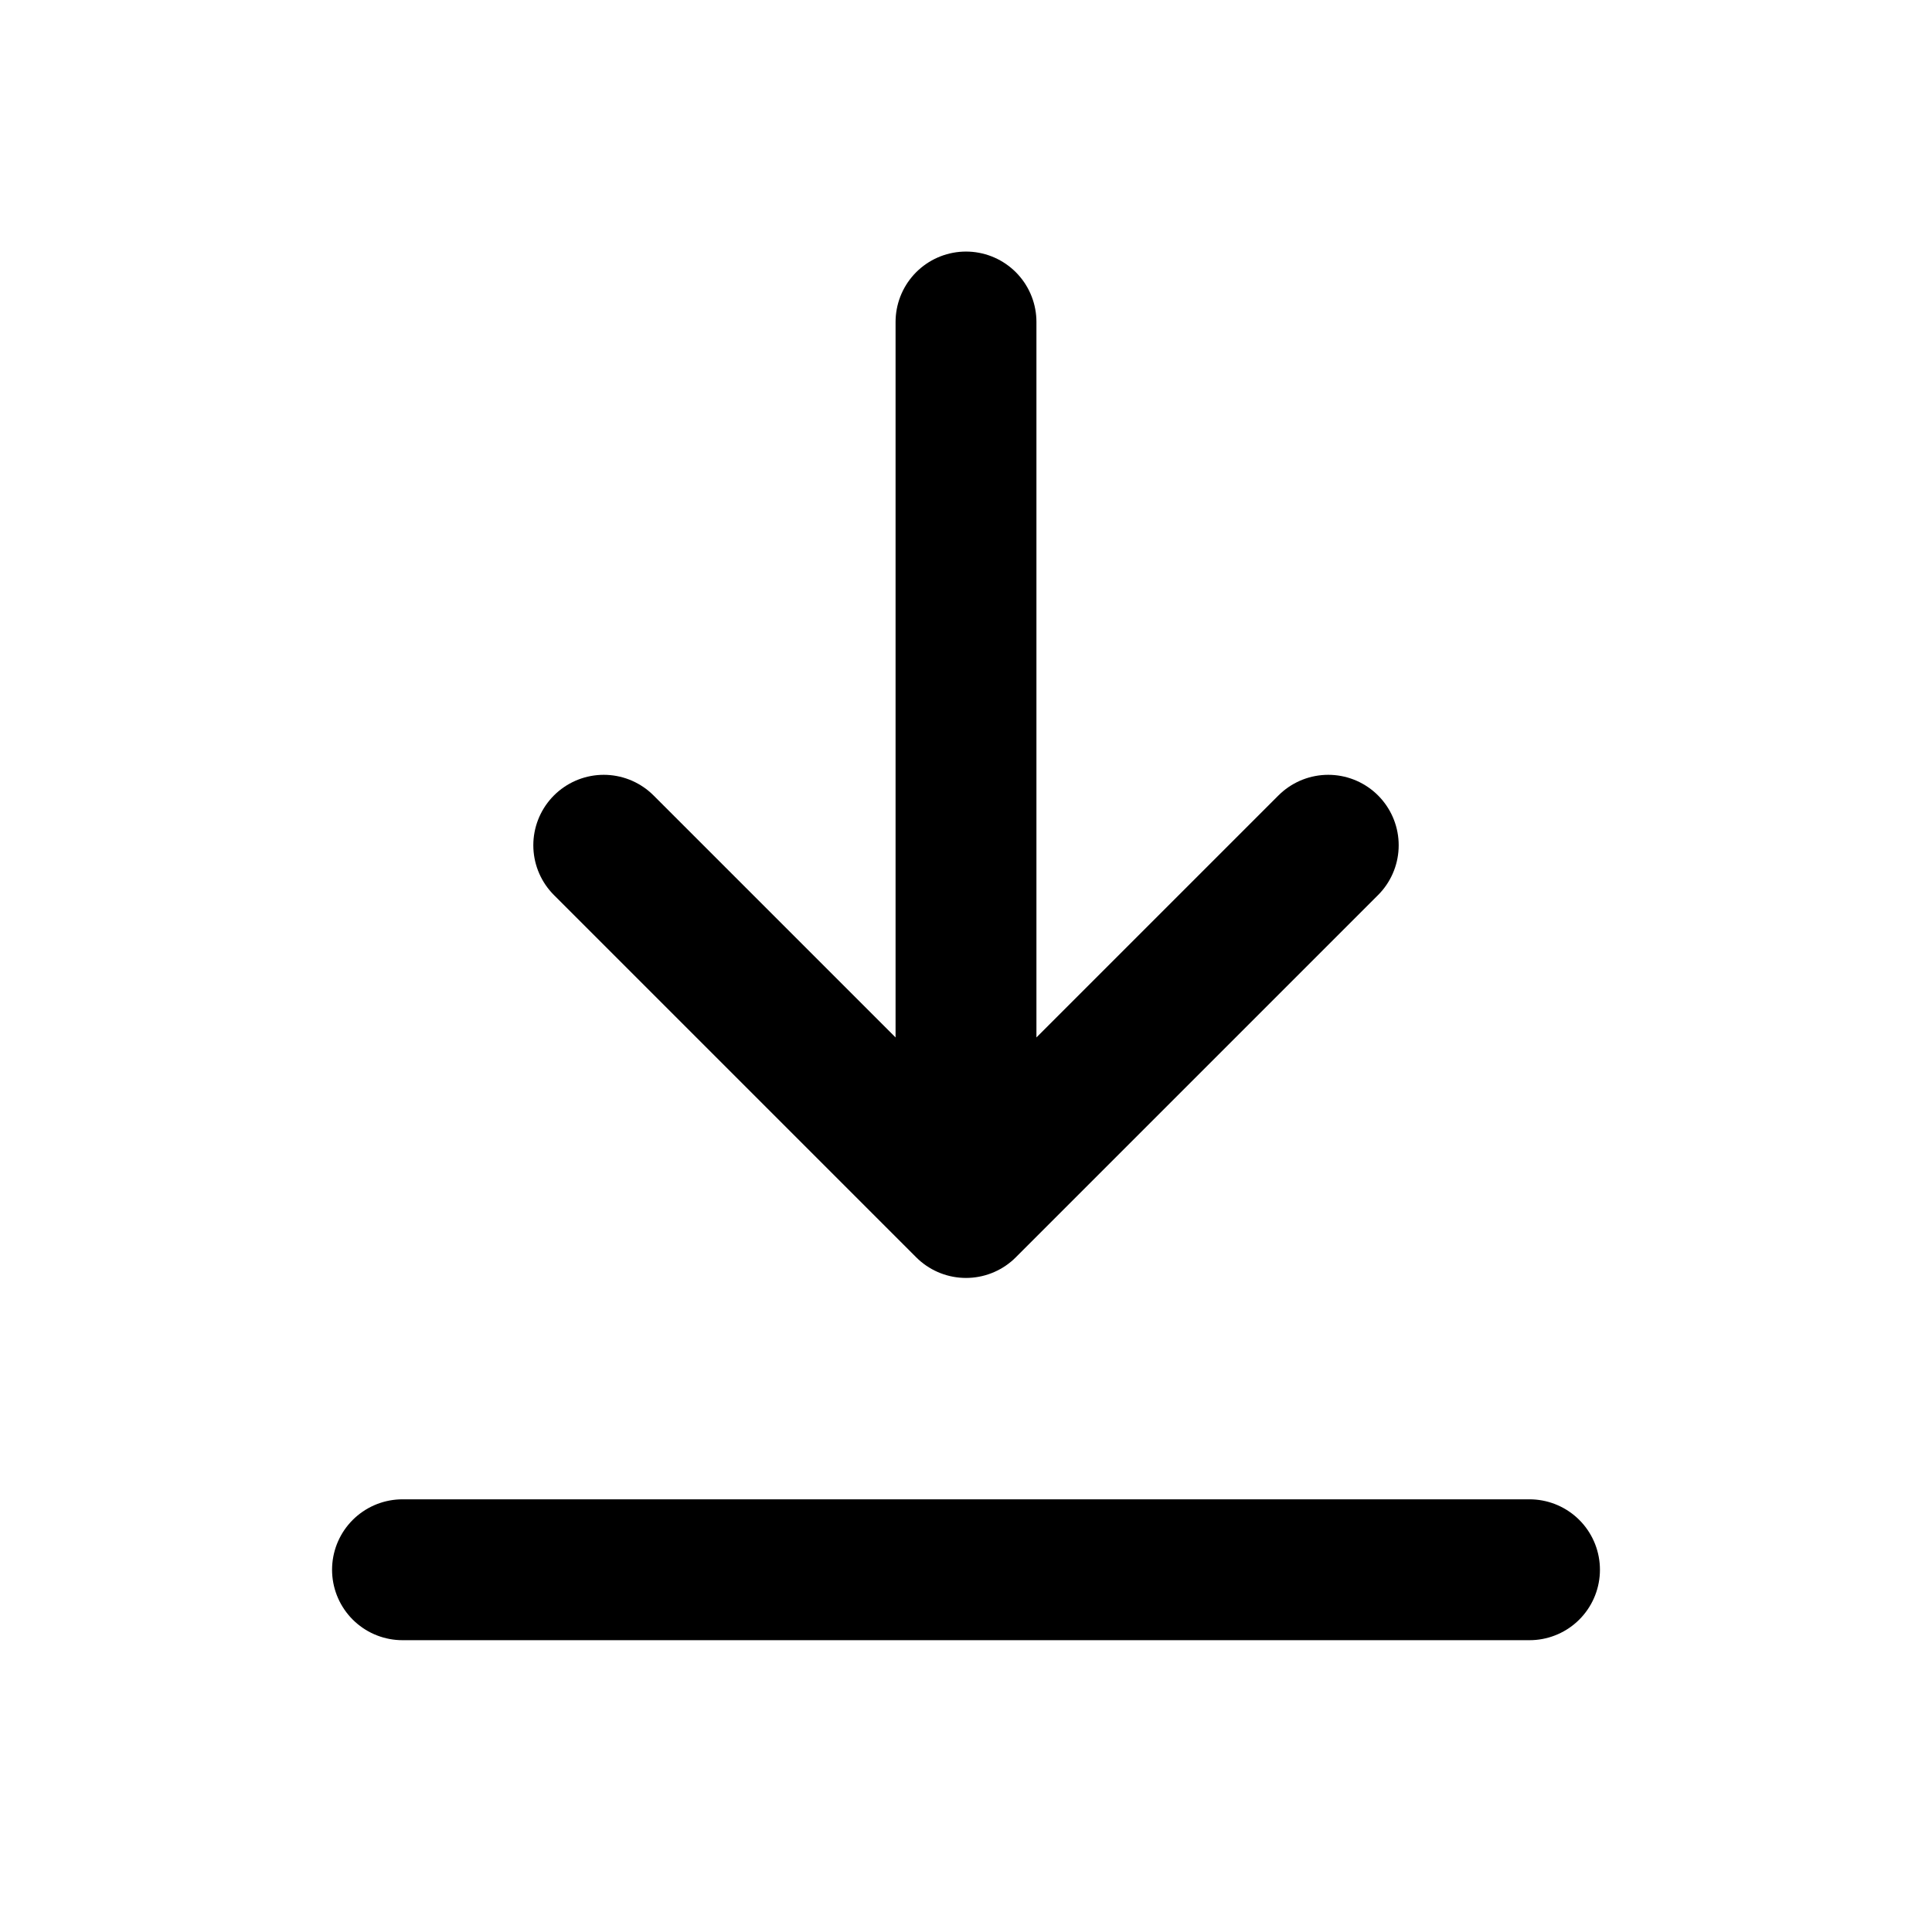
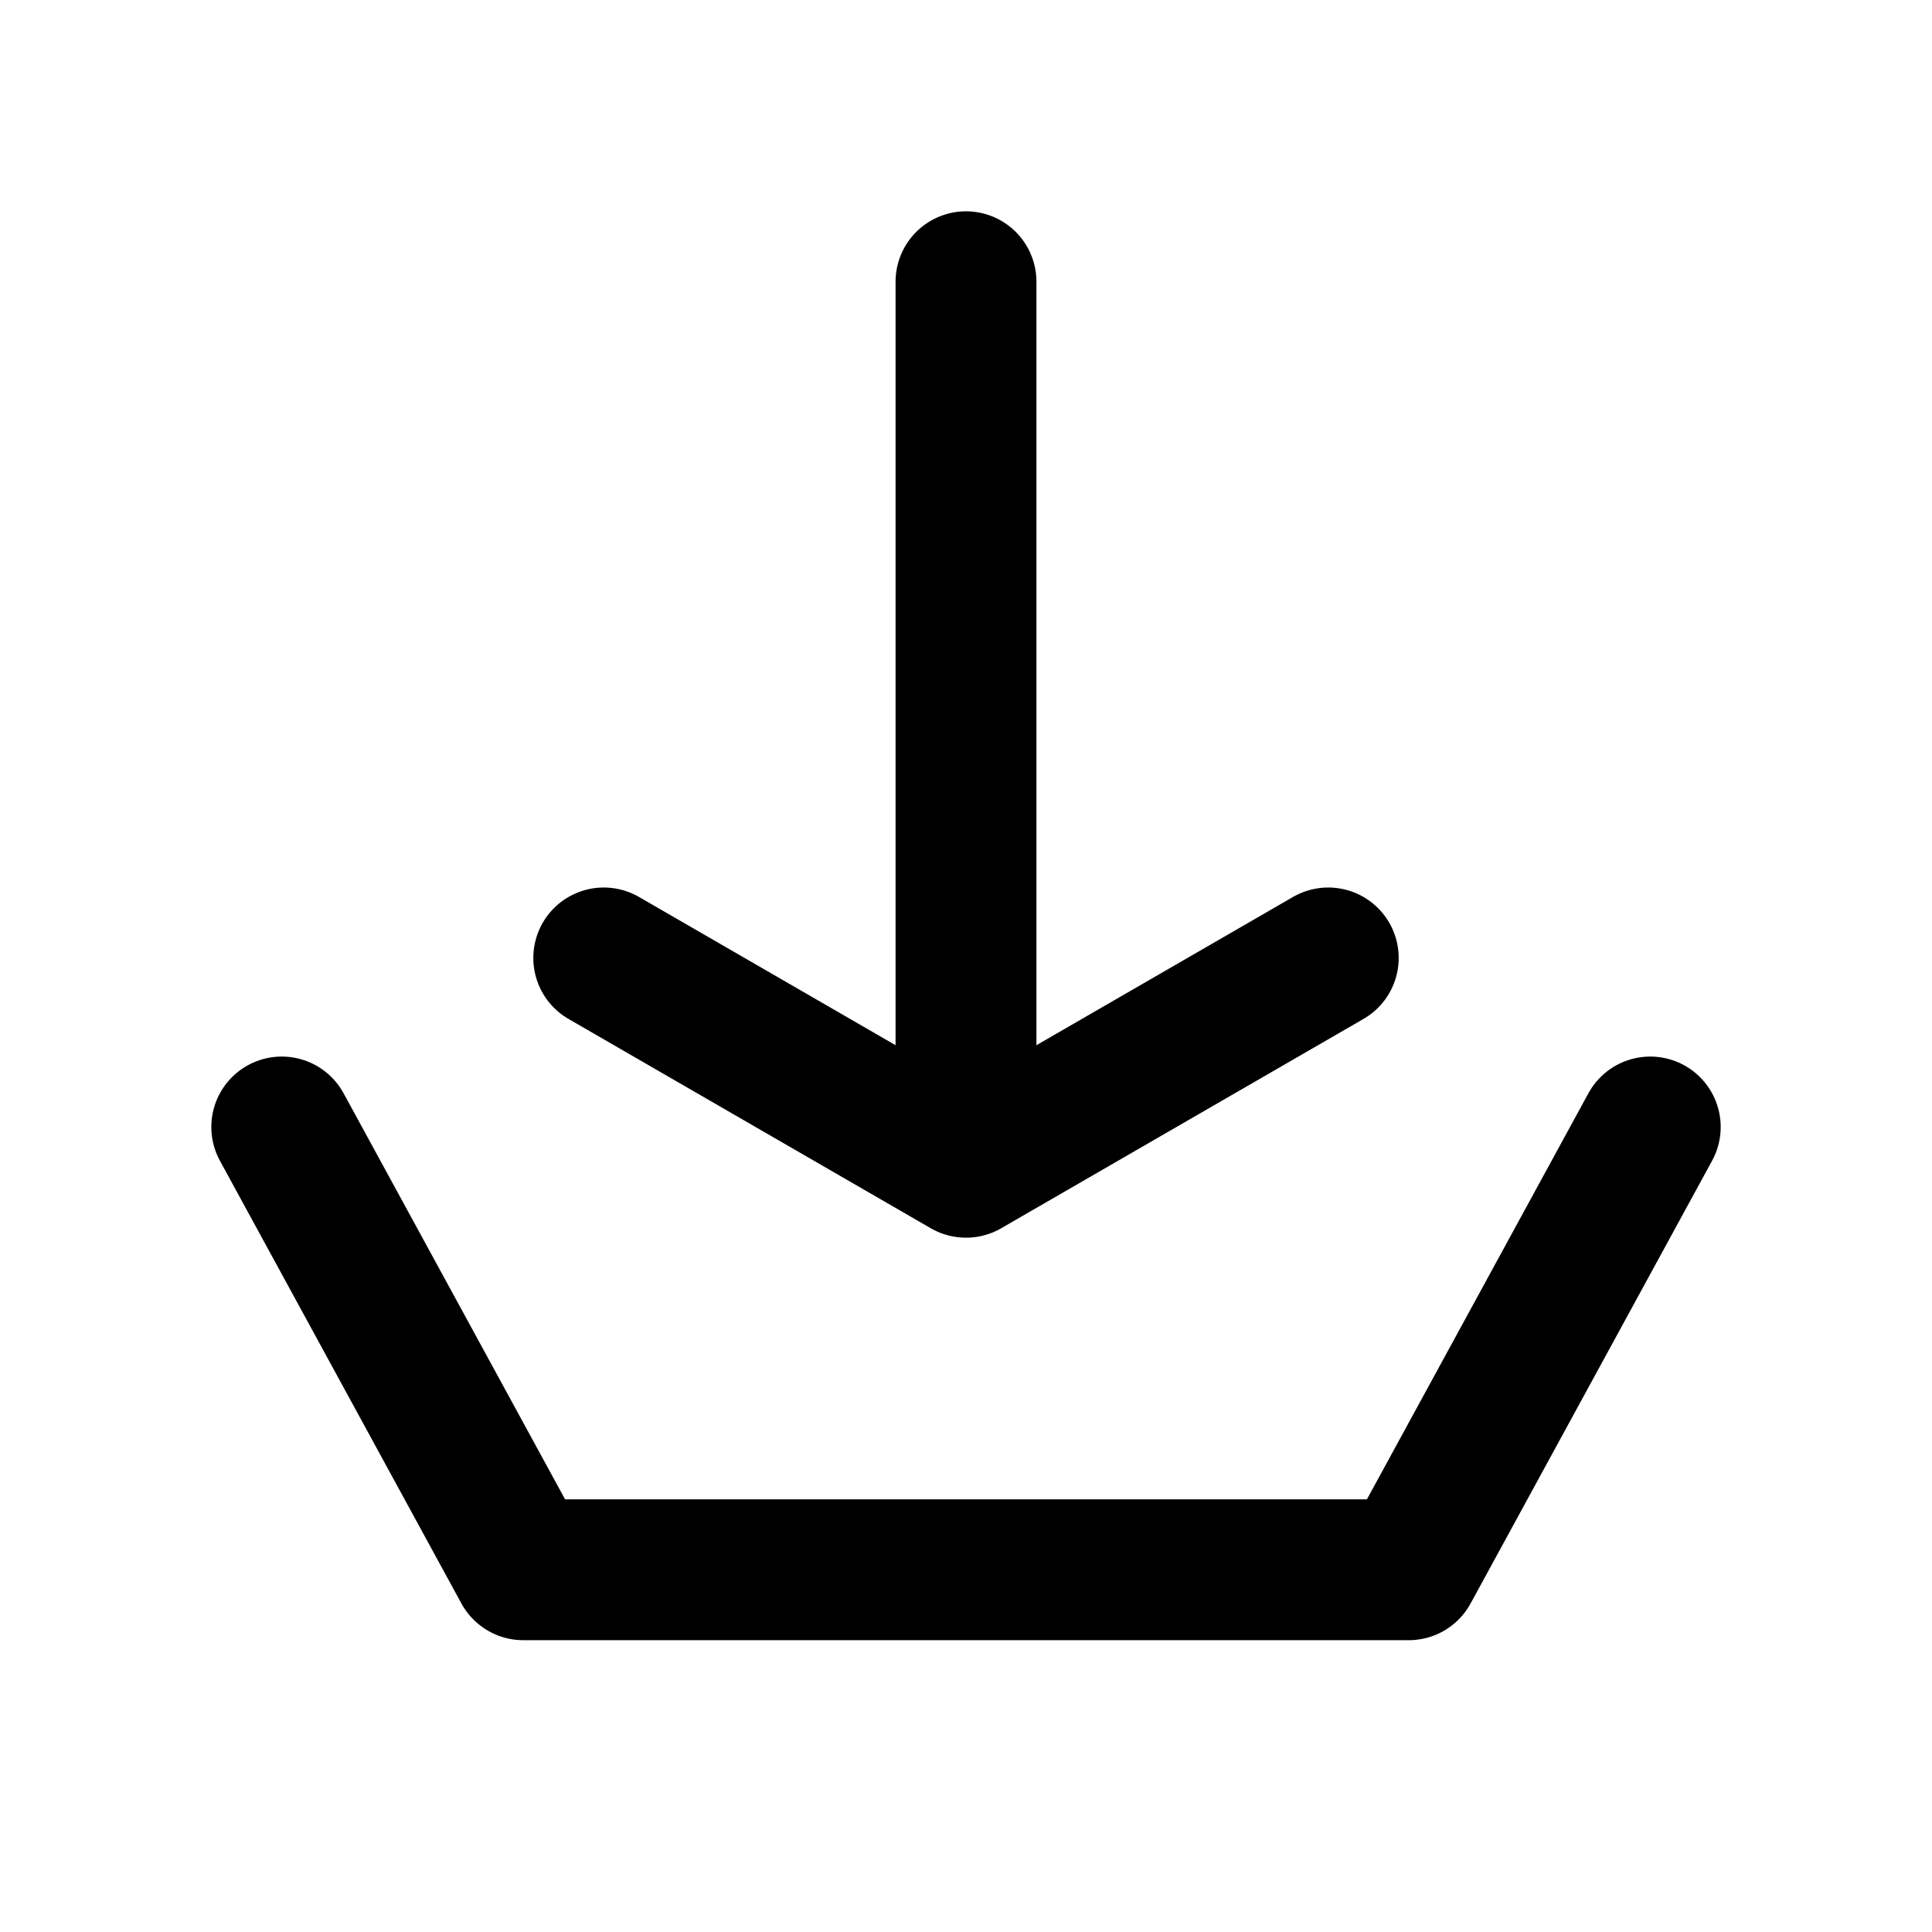
<svg xmlns="http://www.w3.org/2000/svg" viewBox="0 0 24 24" fill="none" stroke="currentColor" stroke-width="1.75" stroke-linecap="round" stroke-linejoin="round">
-   <path d="M12 4 V15 M7.5 10.5 L12 15 L16.5 10.5 M5 19.5 H19" />
+   <path d="M12 3.5 V14.5 M7.5 11.9 L12 14.5 L16.5 11.9 M3.5 14 L6.5 19.5 H17.5 L20.5 14" />
</svg>
